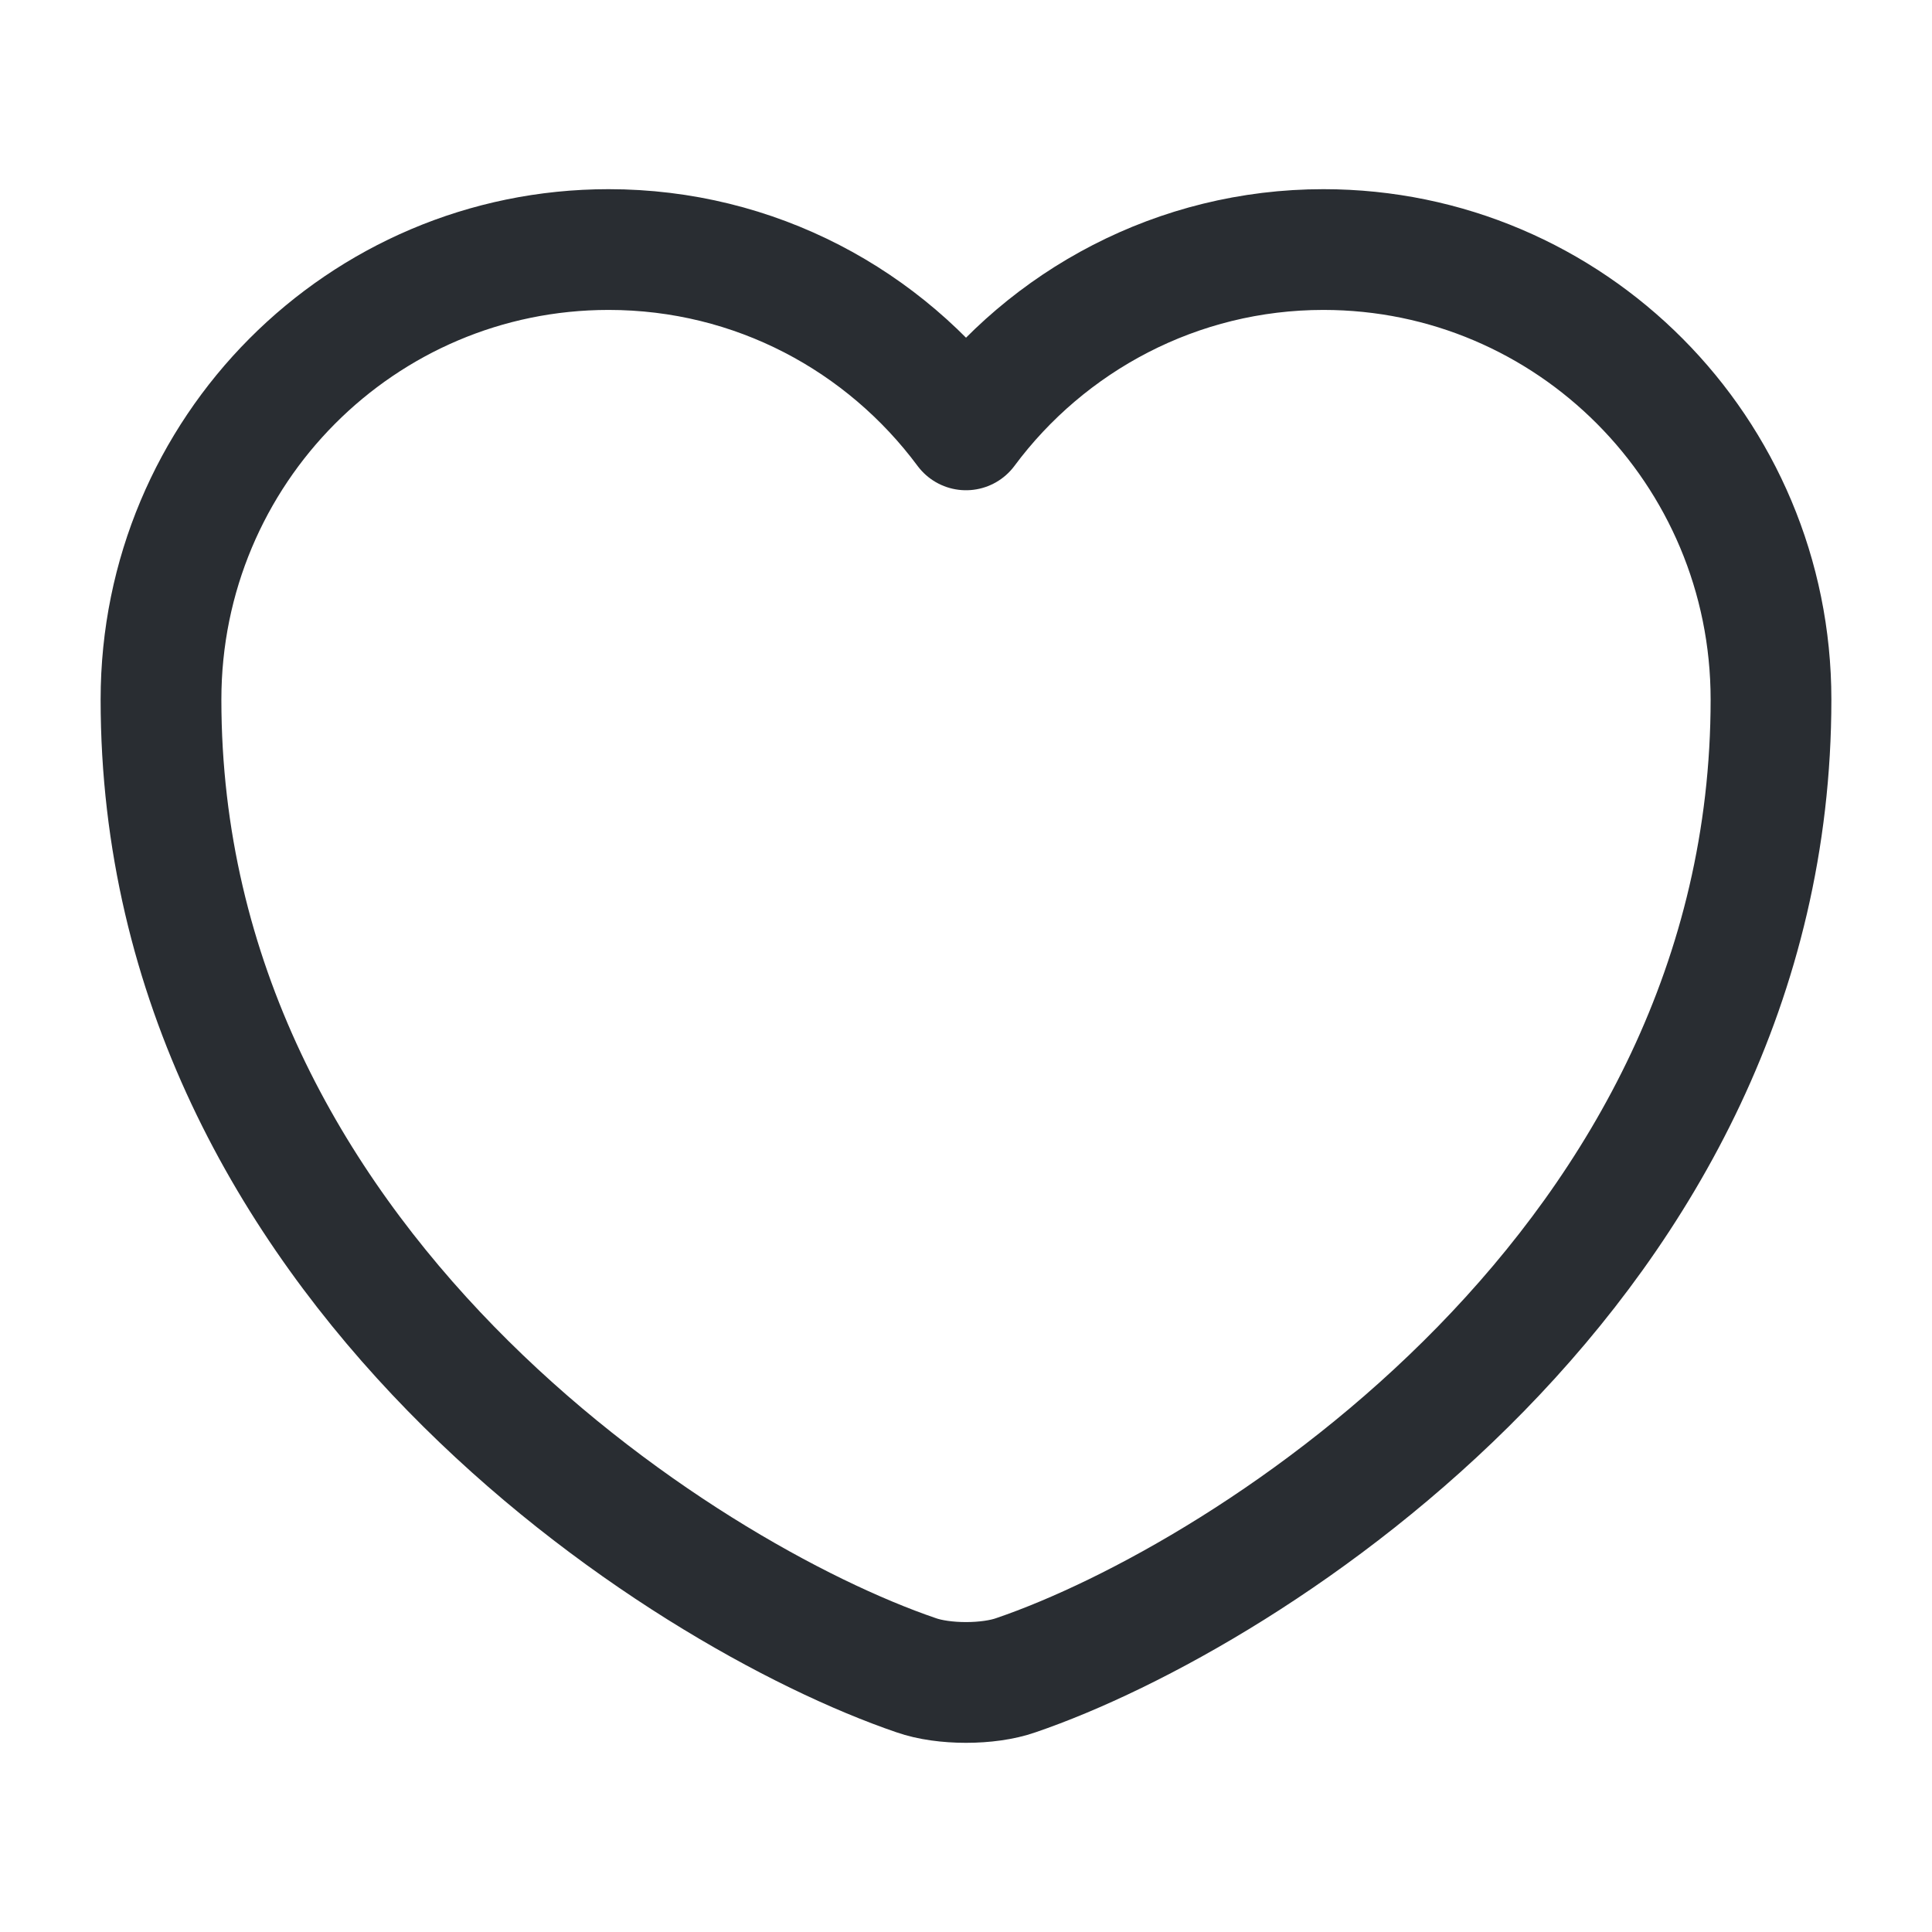
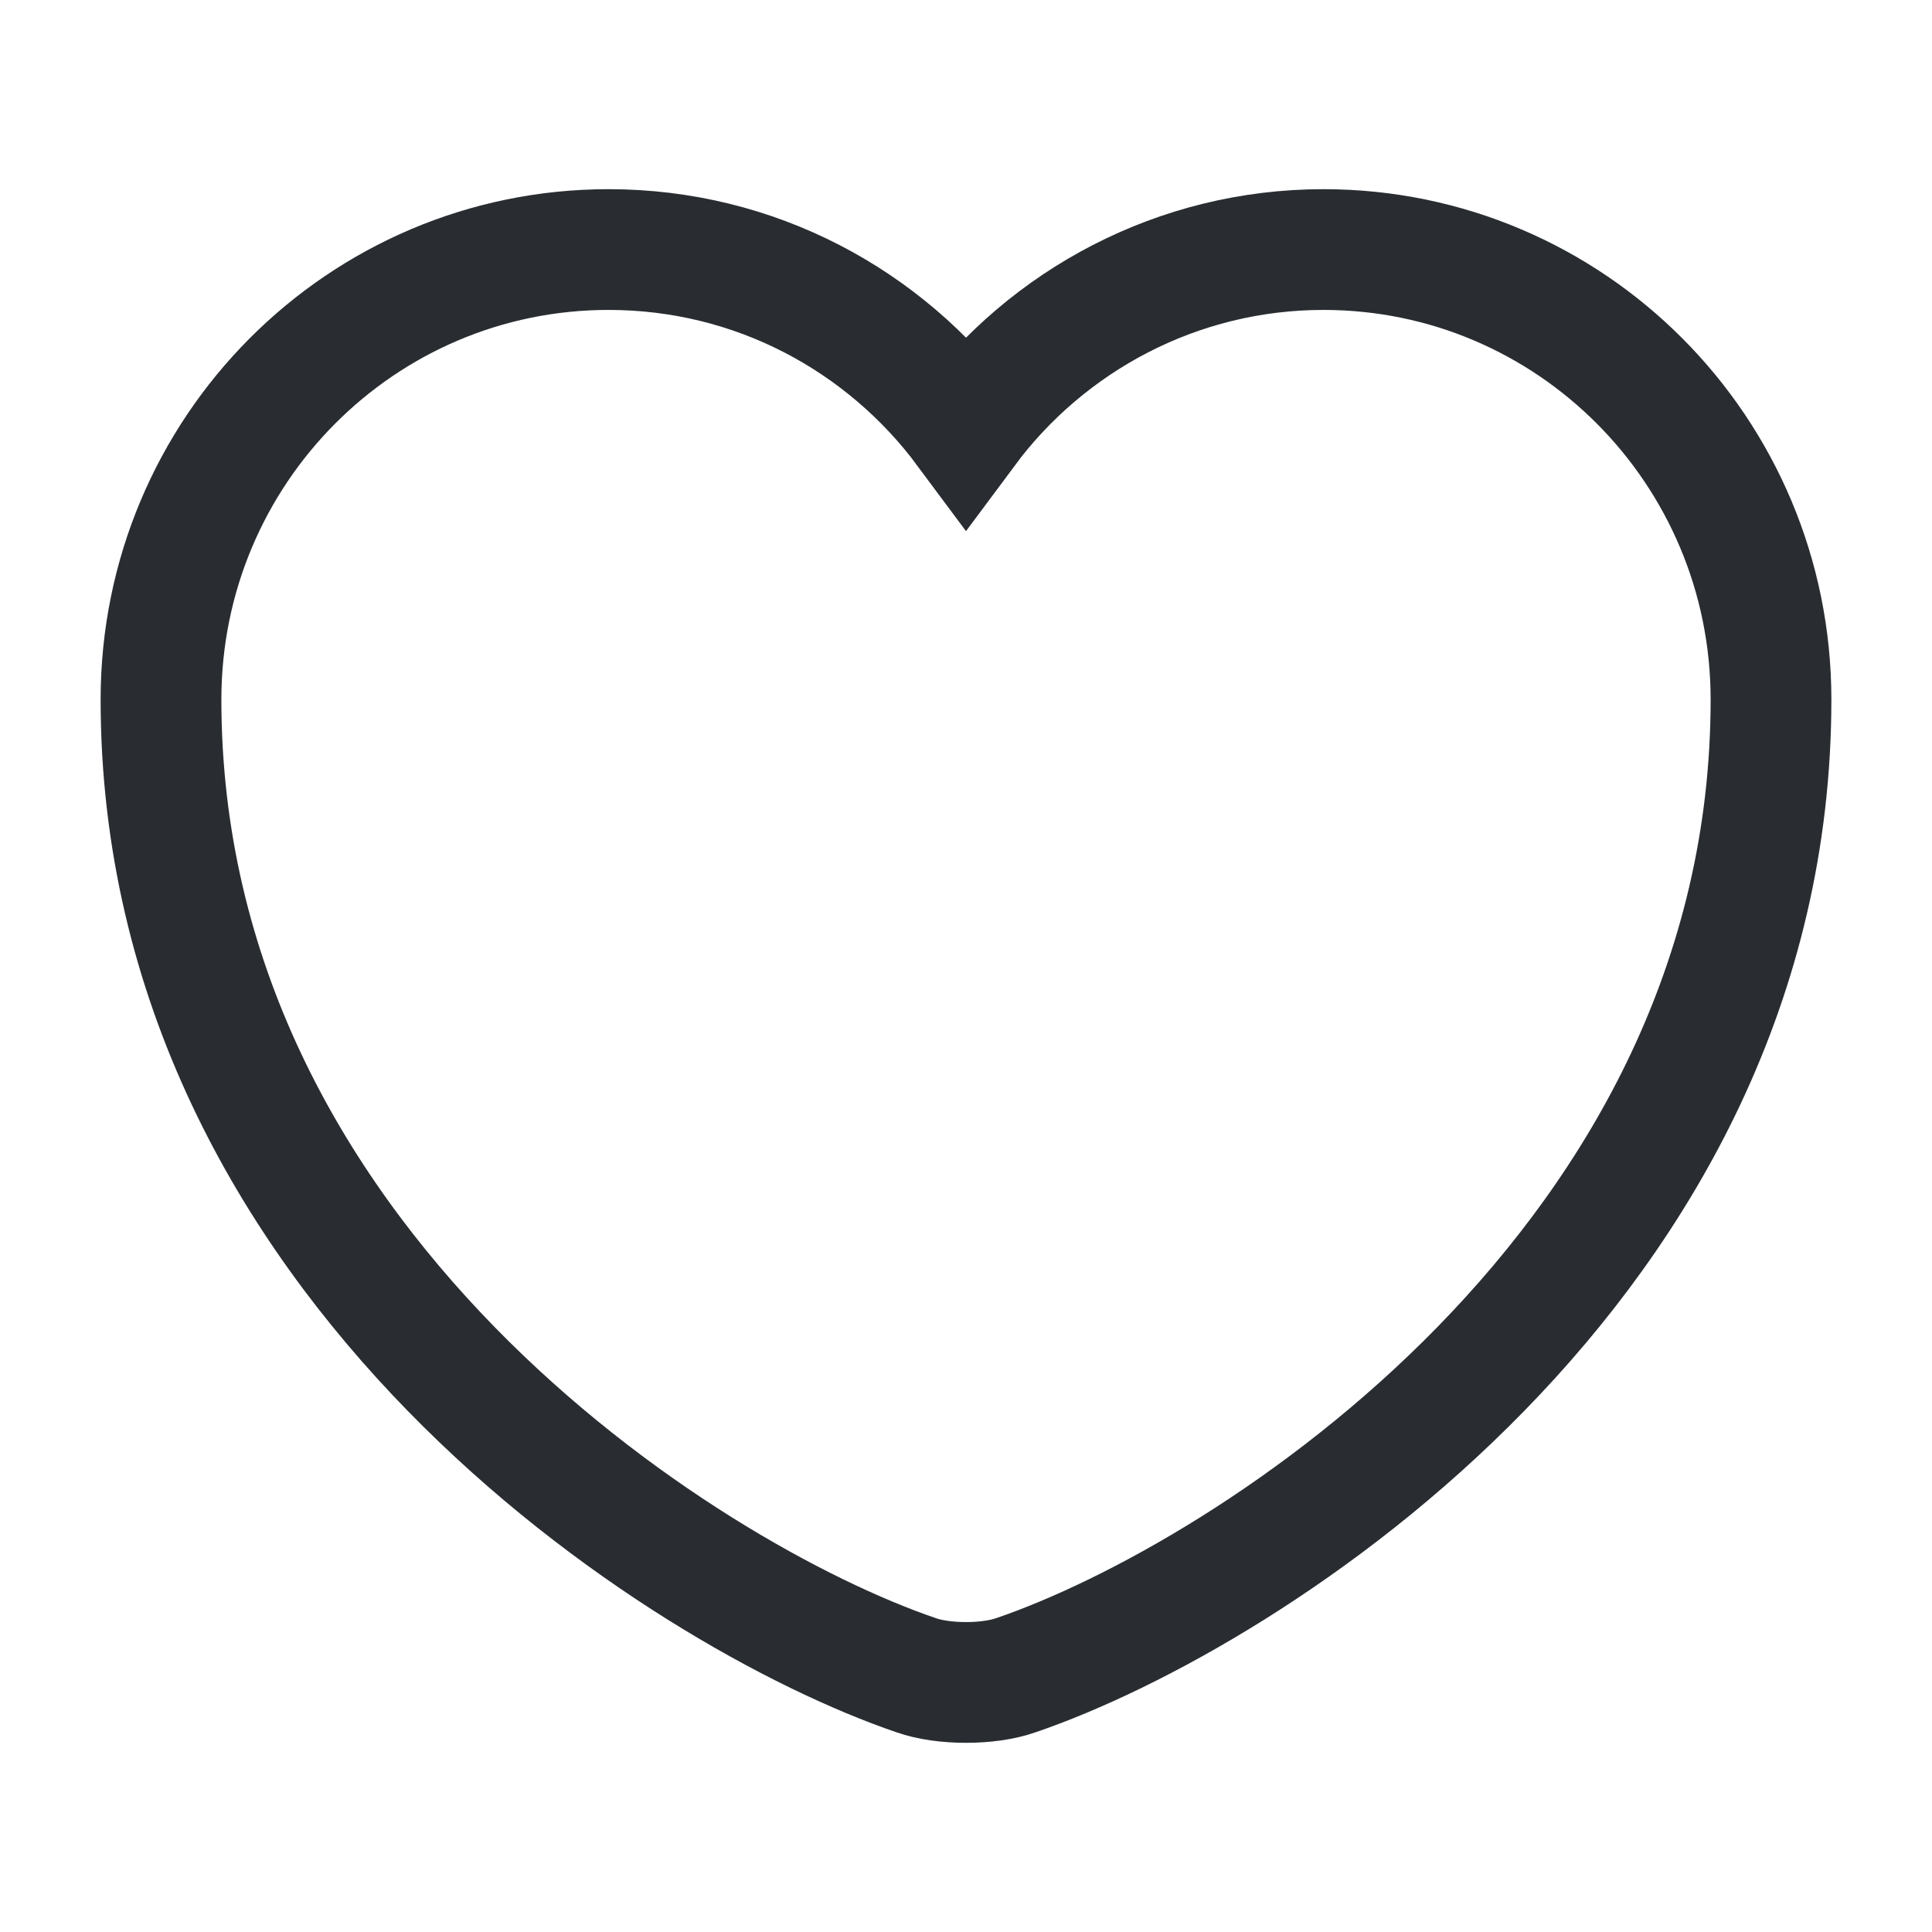
<svg xmlns="http://www.w3.org/2000/svg" width="24" height="24" viewBox="0 0 24 24" fill="none">
-   <path d="M12.62 20.81C12.28 20.93 11.72 20.93 11.38 20.81C8.48 19.82 2 15.69 2 8.69C2 5.6 4.49 3.1 7.56 3.1C9.38 3.1 10.99 3.98 12 5.34C13.01 3.98 14.63 3.1 16.44 3.1C19.51 3.1 22 5.6 22 8.69C22 15.69 15.52 19.82 12.62 20.81Z" stroke="#292D32" stroke-width="1.5" stroke-linecap="round" stroke-linejoin="round" />
+   <path d="M12.62 20.81C12.28 20.93 11.72 20.93 11.38 20.81C8.48 19.82 2 15.69 2 8.69C2 5.6 4.49 3.1 7.56 3.1C9.38 3.1 10.99 3.98 12 5.34C13.01 3.98 14.63 3.1 16.44 3.1C19.51 3.1 22 5.6 22 8.69C22 15.69 15.52 19.82 12.62 20.81Z" stroke="#292D32" stroke-width="1.5" stroke-linecap="round" strokeLinejoin="round" />
</svg>
